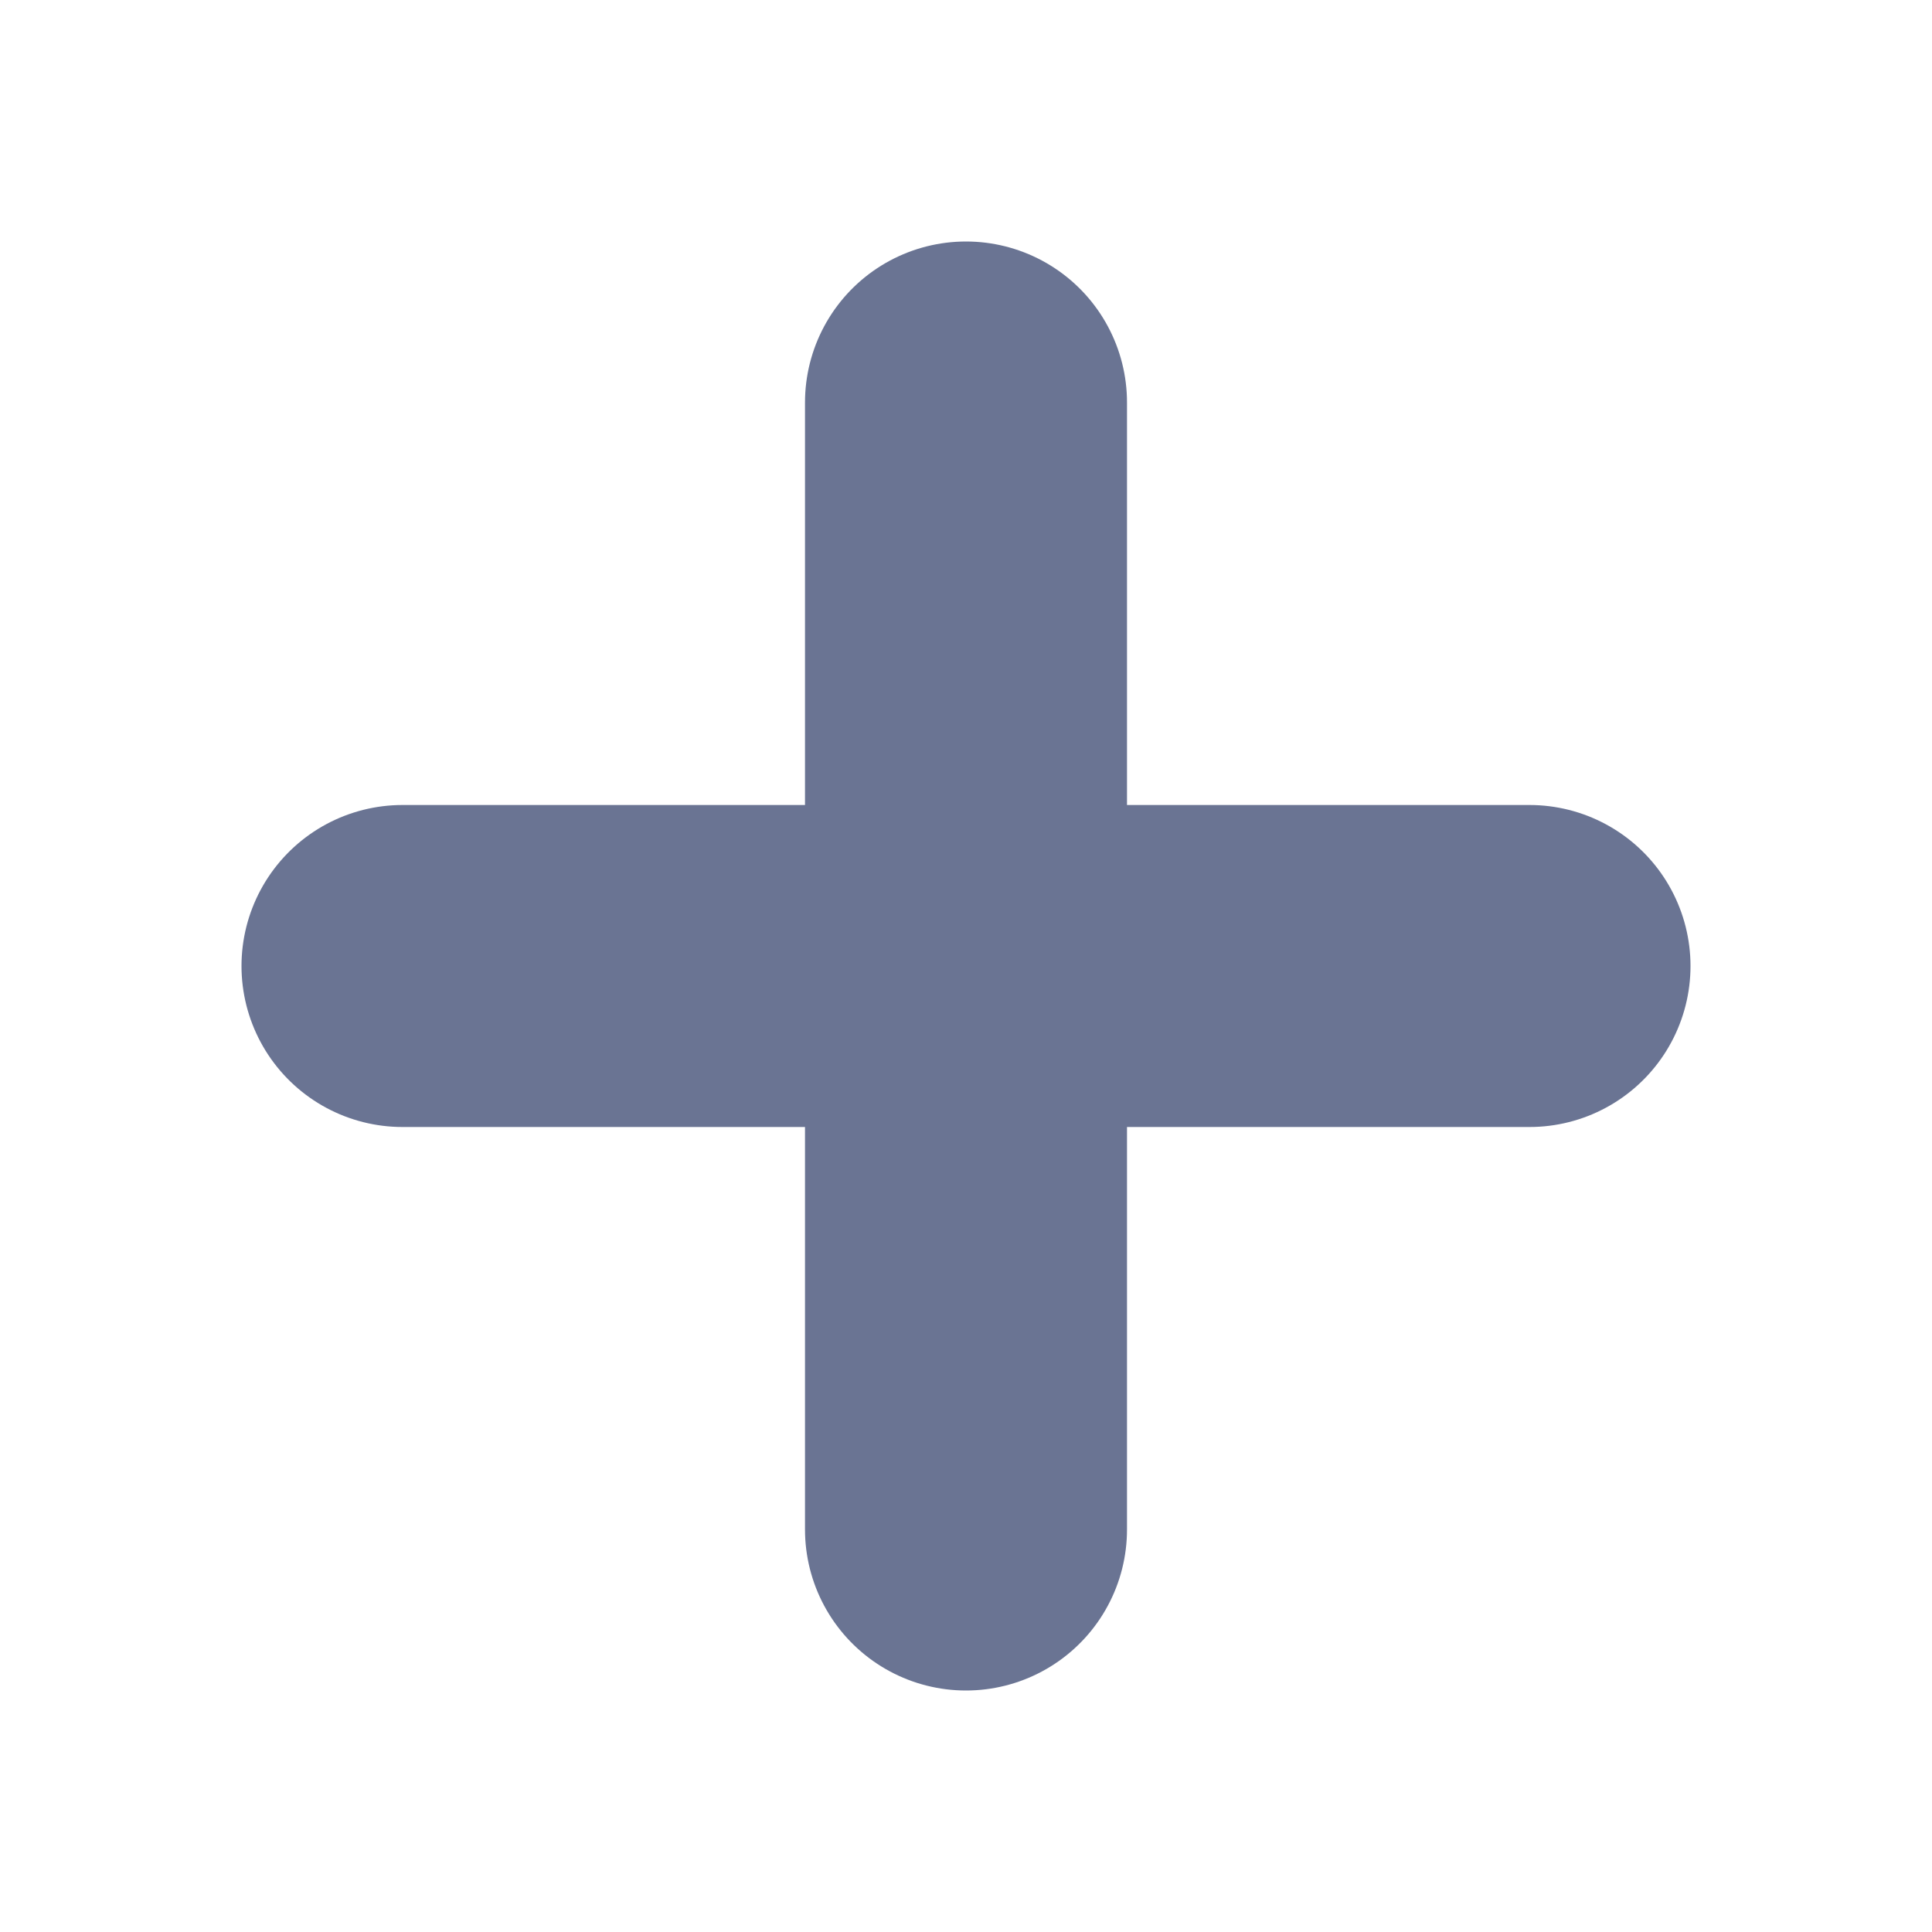
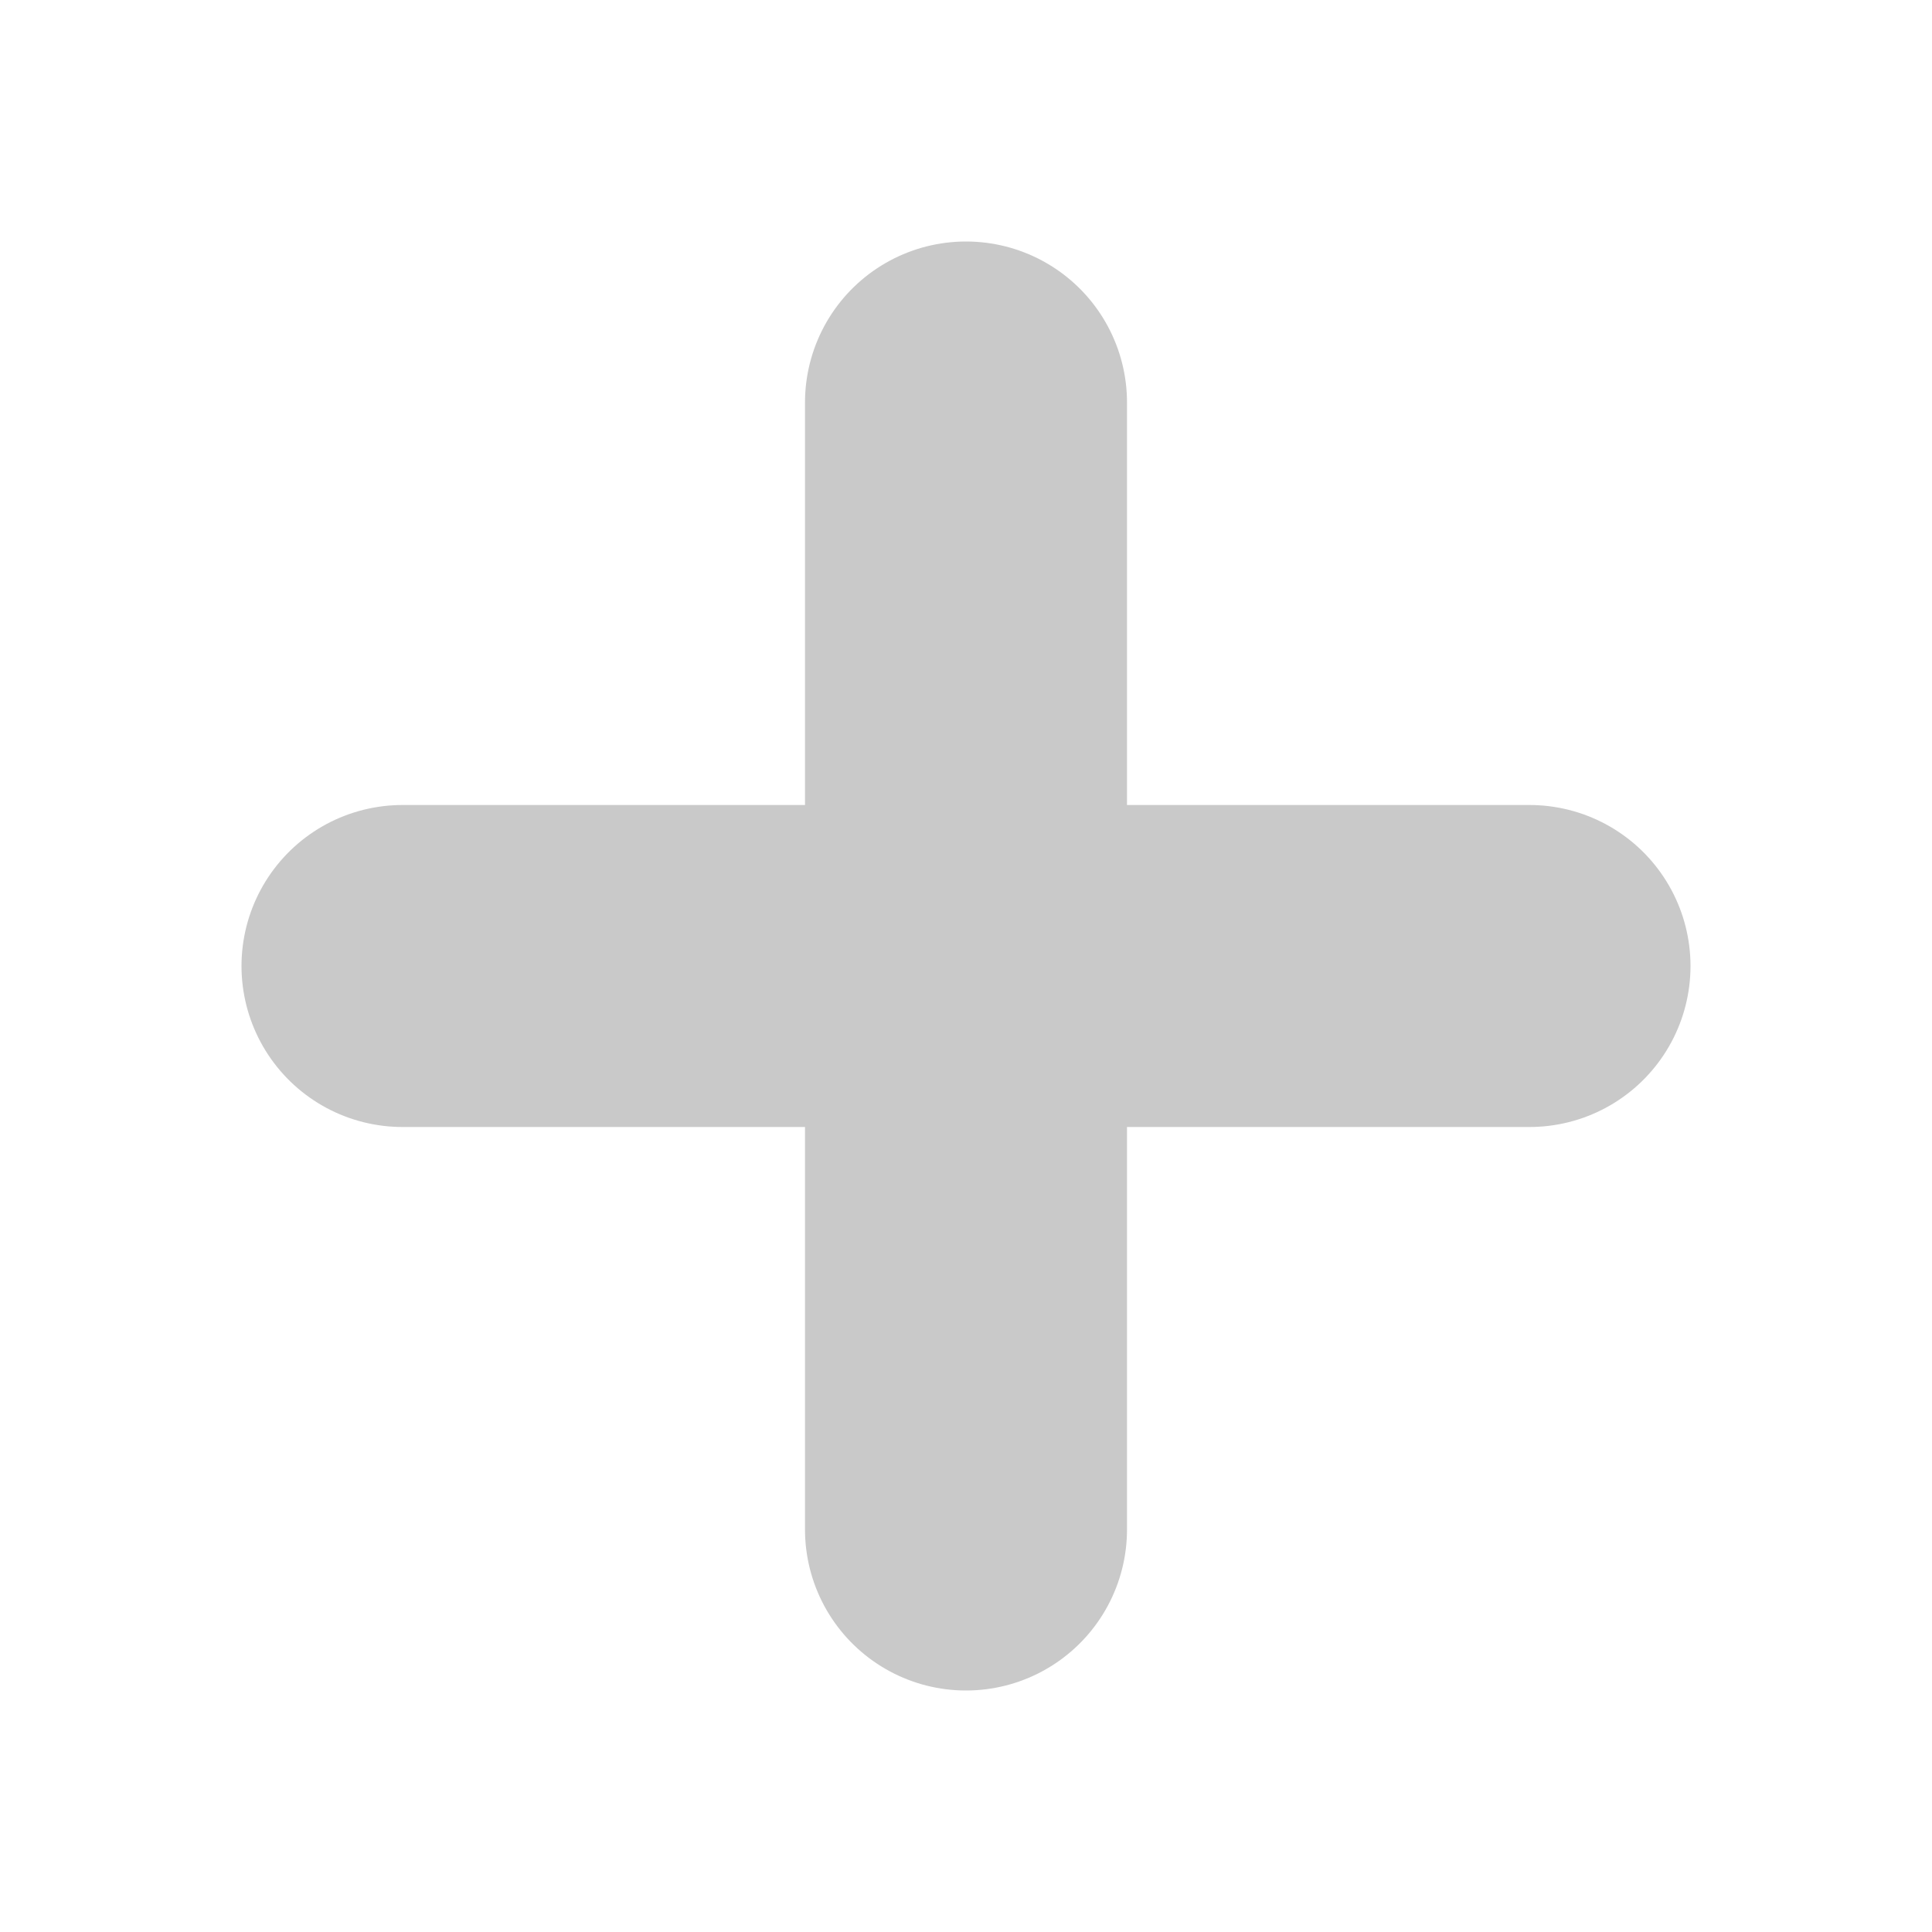
<svg xmlns="http://www.w3.org/2000/svg" width="800px" height="800px" viewBox="0 0 24 24">
  <g id="Complete">
    <g data-name="add" id="add-2">
      <g>
-         <line fill="none" stroke="#6a7493" stroke-linecap="round" stroke-linejoin="round" stroke-width="4" x1="12" x2="12" y1="19" y2="5" />
-         <line fill="none" stroke="#6a7493" stroke-linecap="round" stroke-linejoin="round" stroke-width="4" x1="5" x2="19" y1="12" y2="12" />
+         <line fill="none" stroke="#c9c9c9" stroke-linecap="round" stroke-linejoin="round" stroke-width="4" x1="12" x2="12" y1="19" y2="5" />
+         <line fill="none" stroke="#c9c9c9" stroke-linecap="round" stroke-linejoin="round" stroke-width="4" x1="5" x2="19" y1="12" y2="12" />
      </g>
    </g>
  </g>
</svg>
